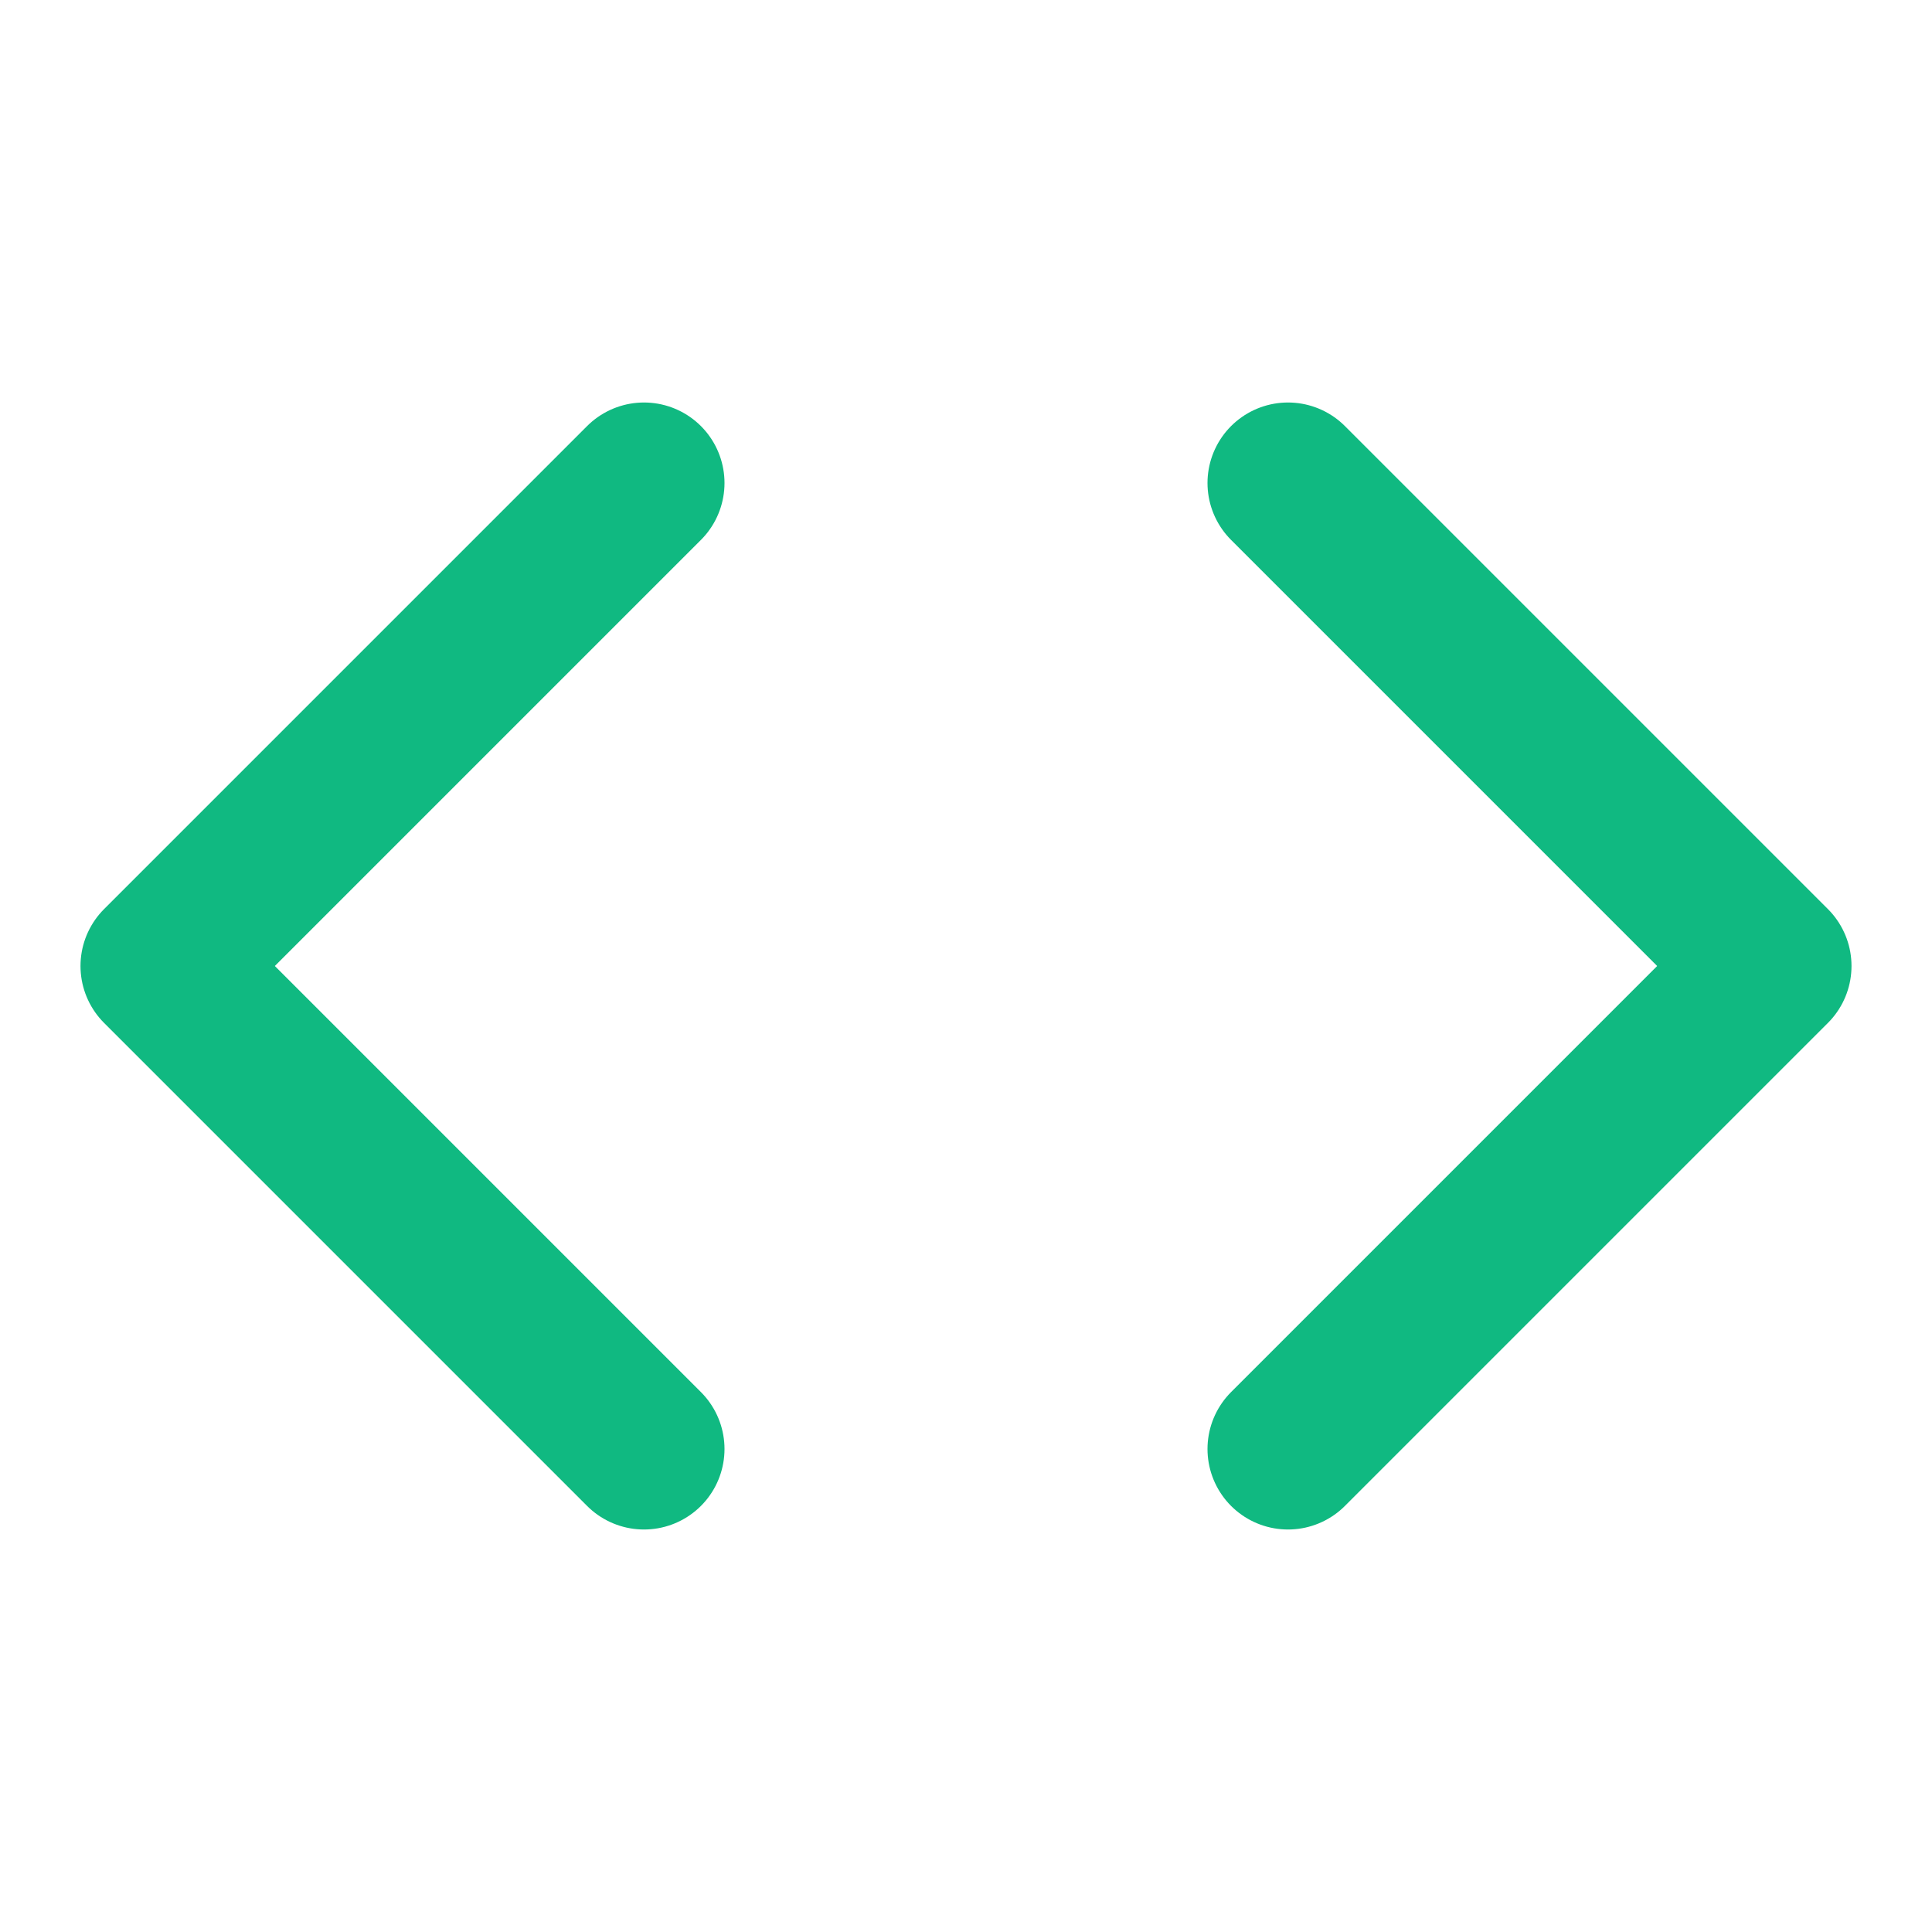
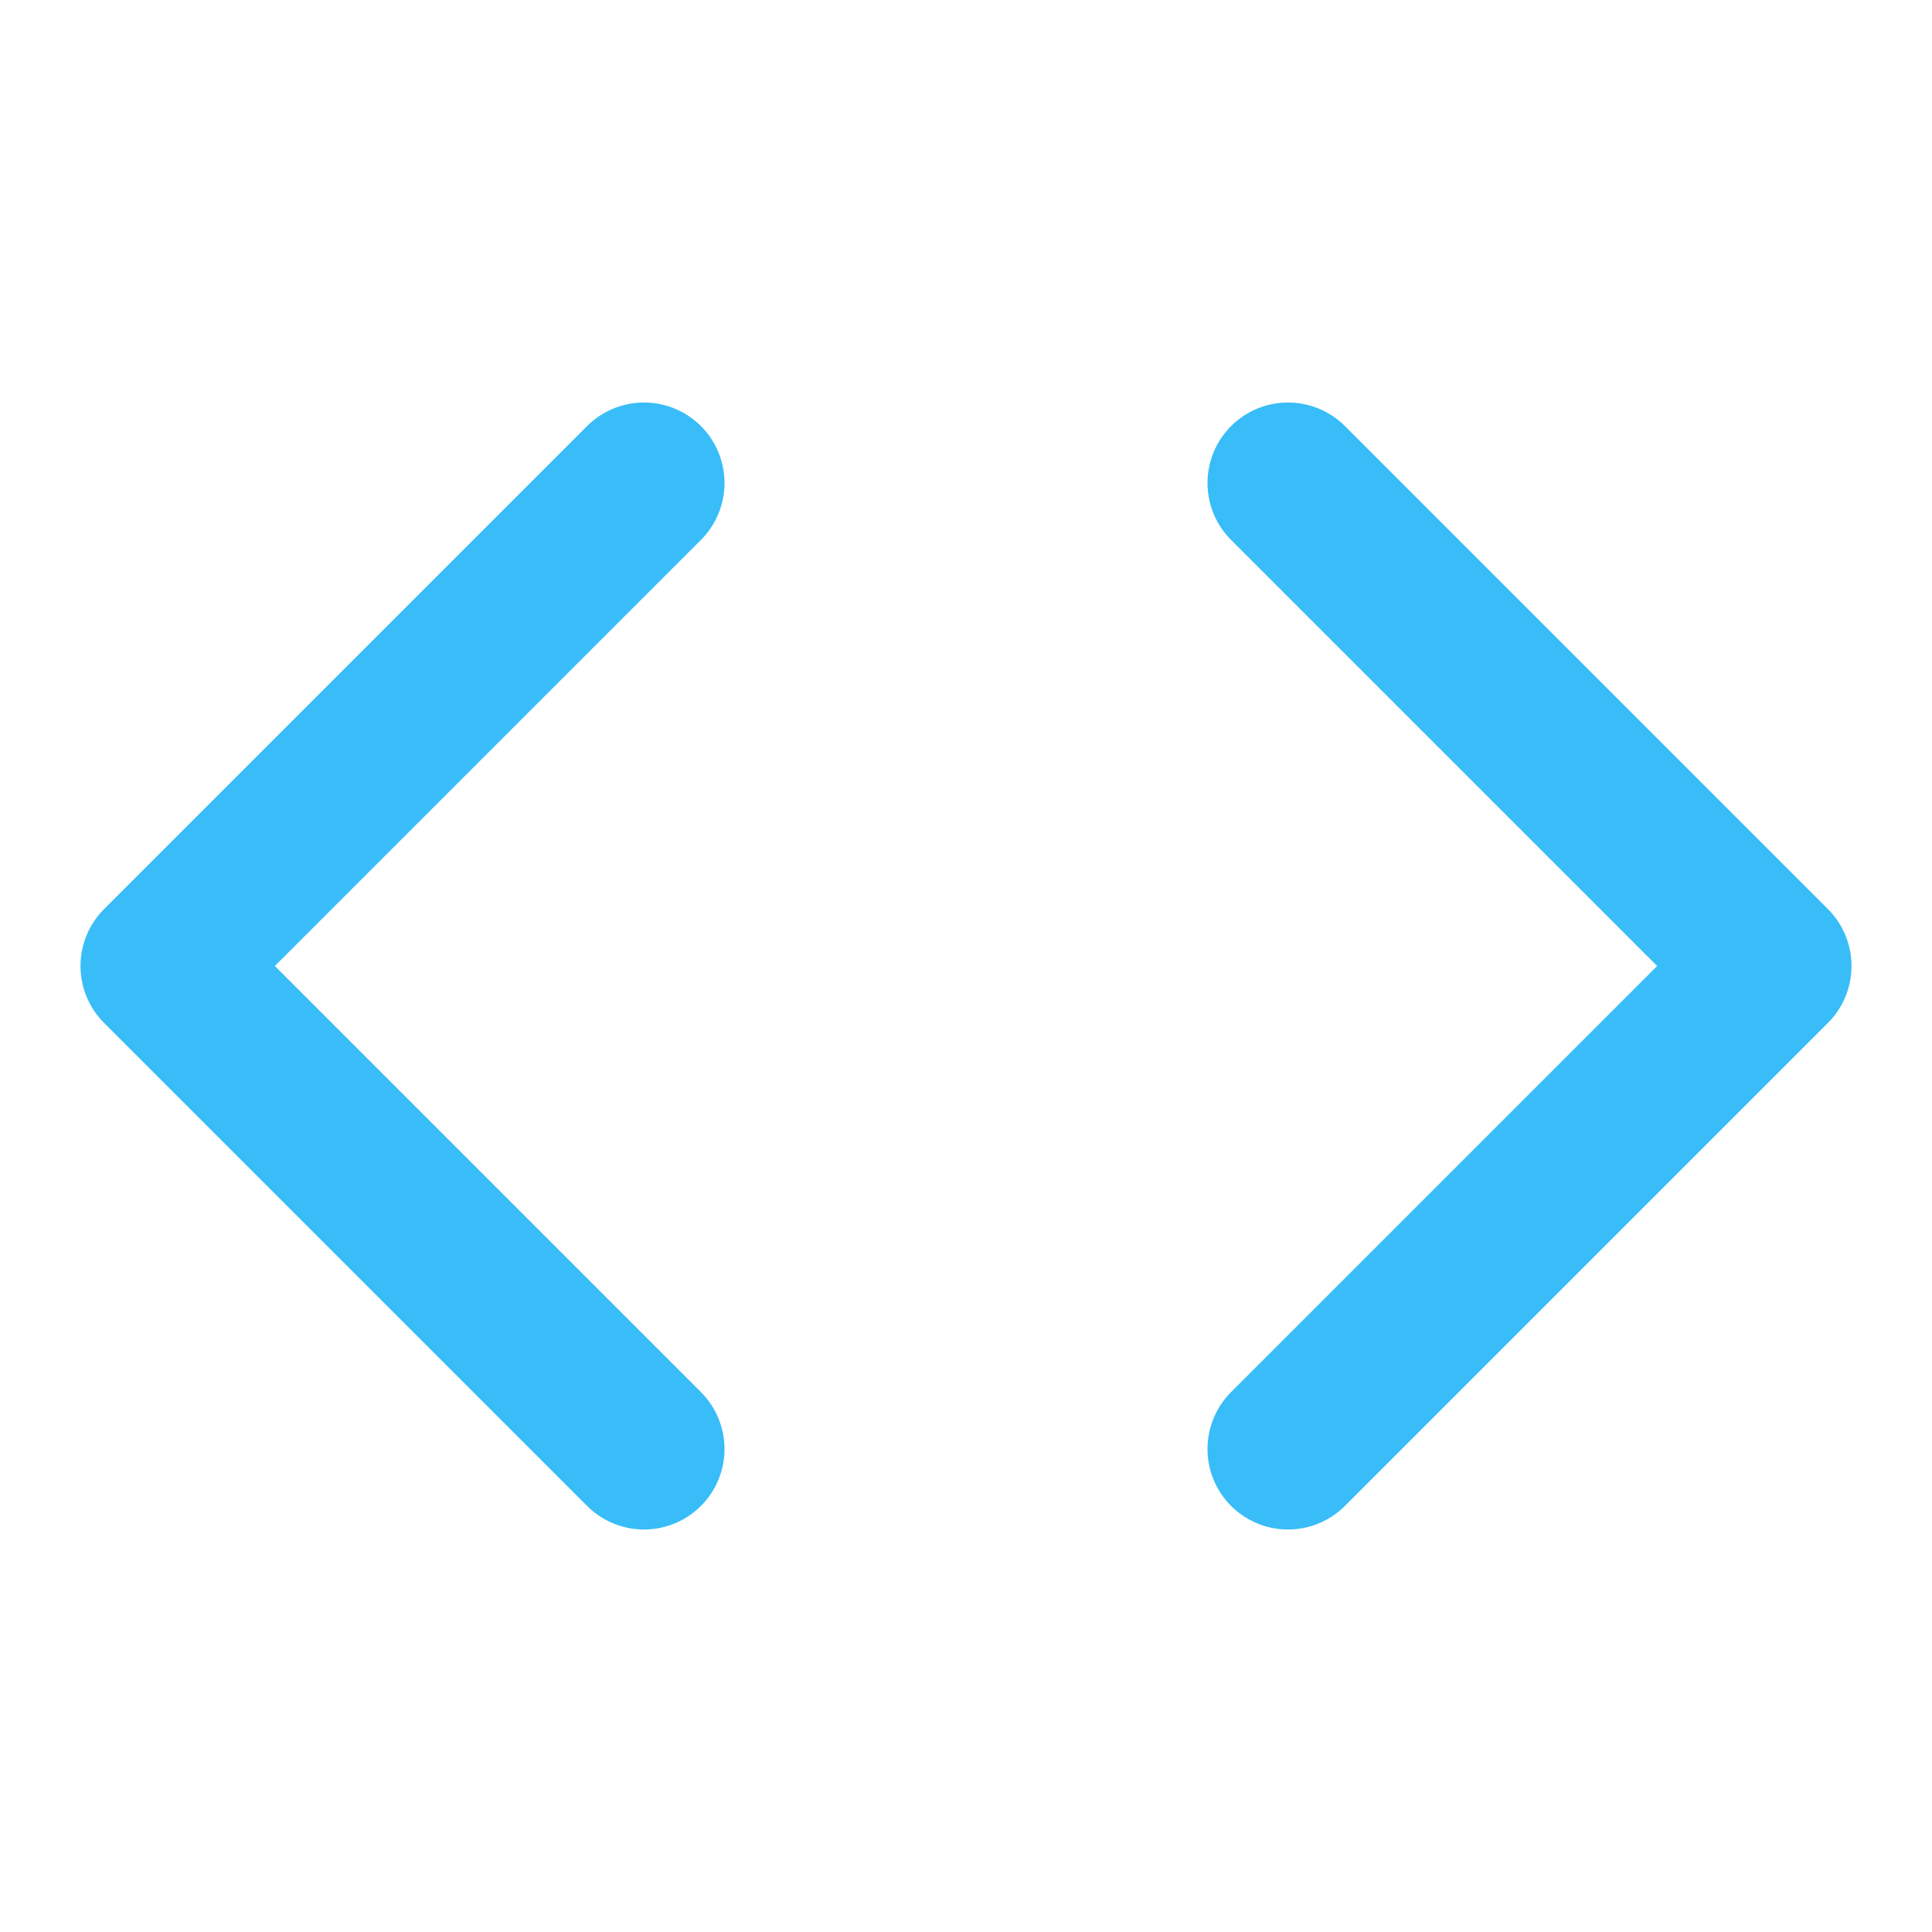
- <svg xmlns="http://www.w3.org/2000/svg" viewBox="0 0 24 24" fill="none" stroke="#10b981" stroke-width="2" stroke-linecap="round" stroke-linejoin="round">
+ <svg xmlns="http://www.w3.org/2000/svg" viewBox="0 0 24 24" fill="none" stroke="#38bdf8" stroke-width="2" stroke-linecap="round" stroke-linejoin="round">
  <polyline points="16 18 22 12 16 6" />
  <polyline points="8 6 2 12 8 18" />
</svg>
